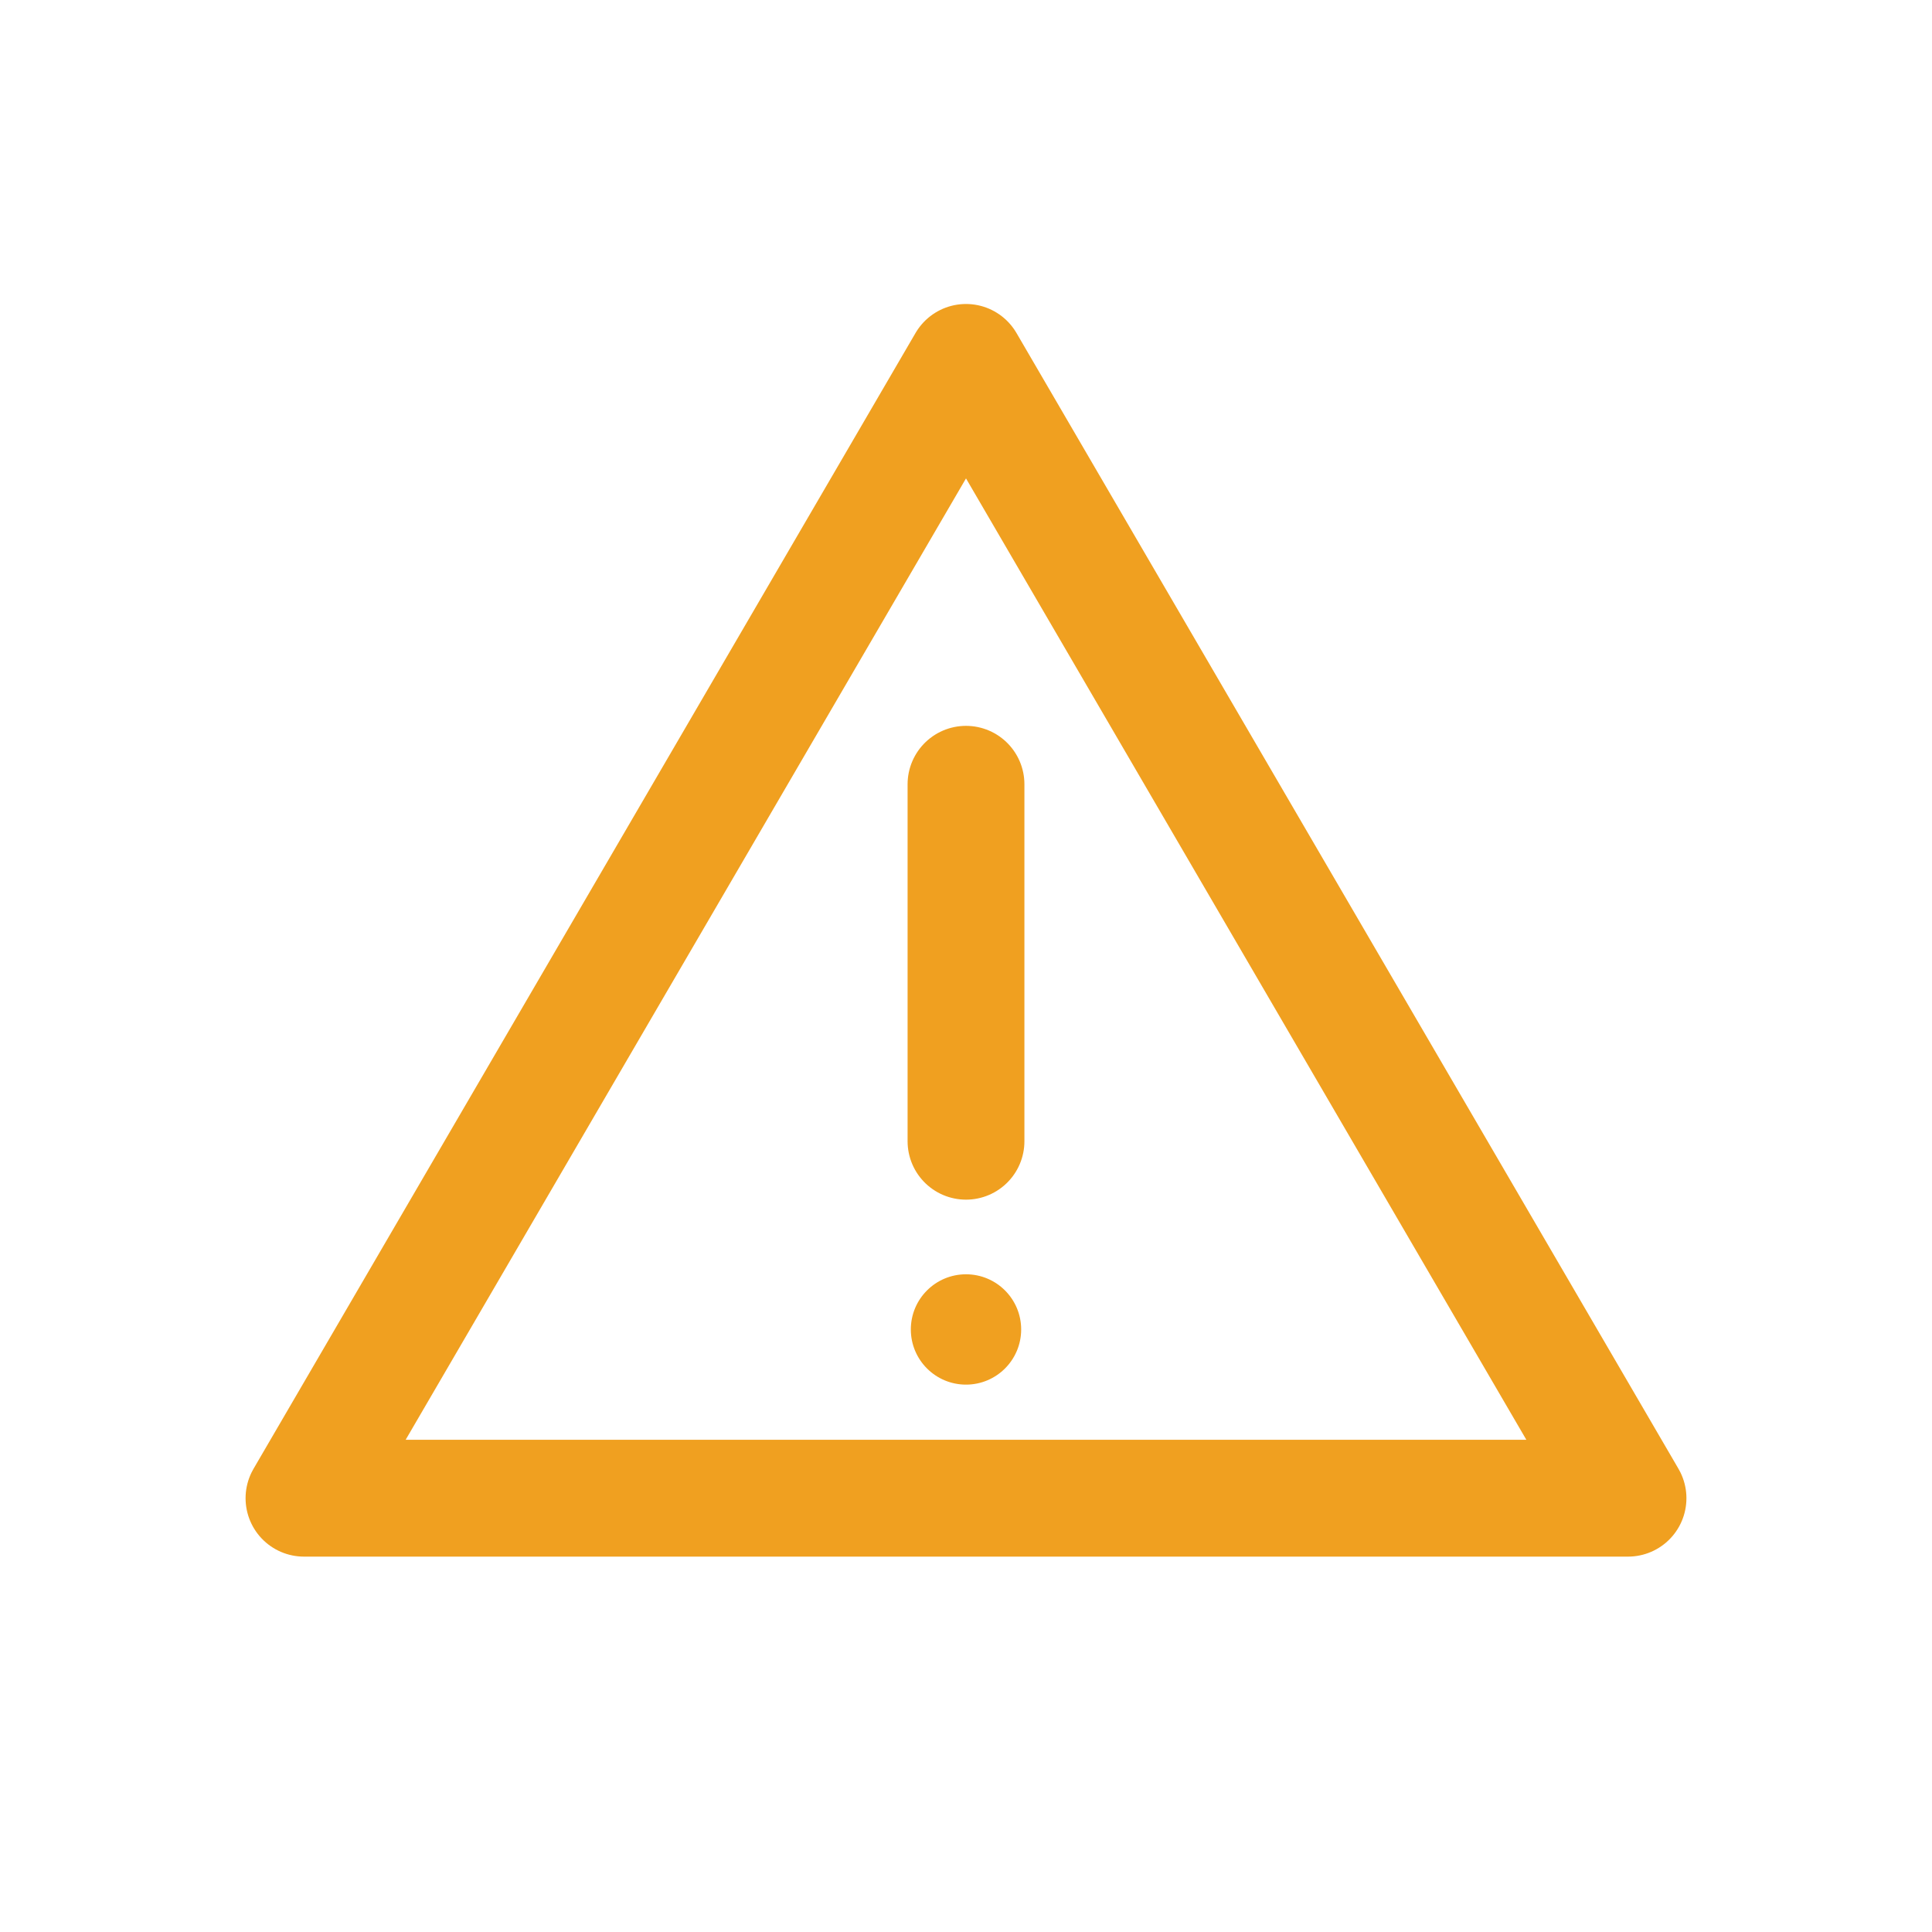
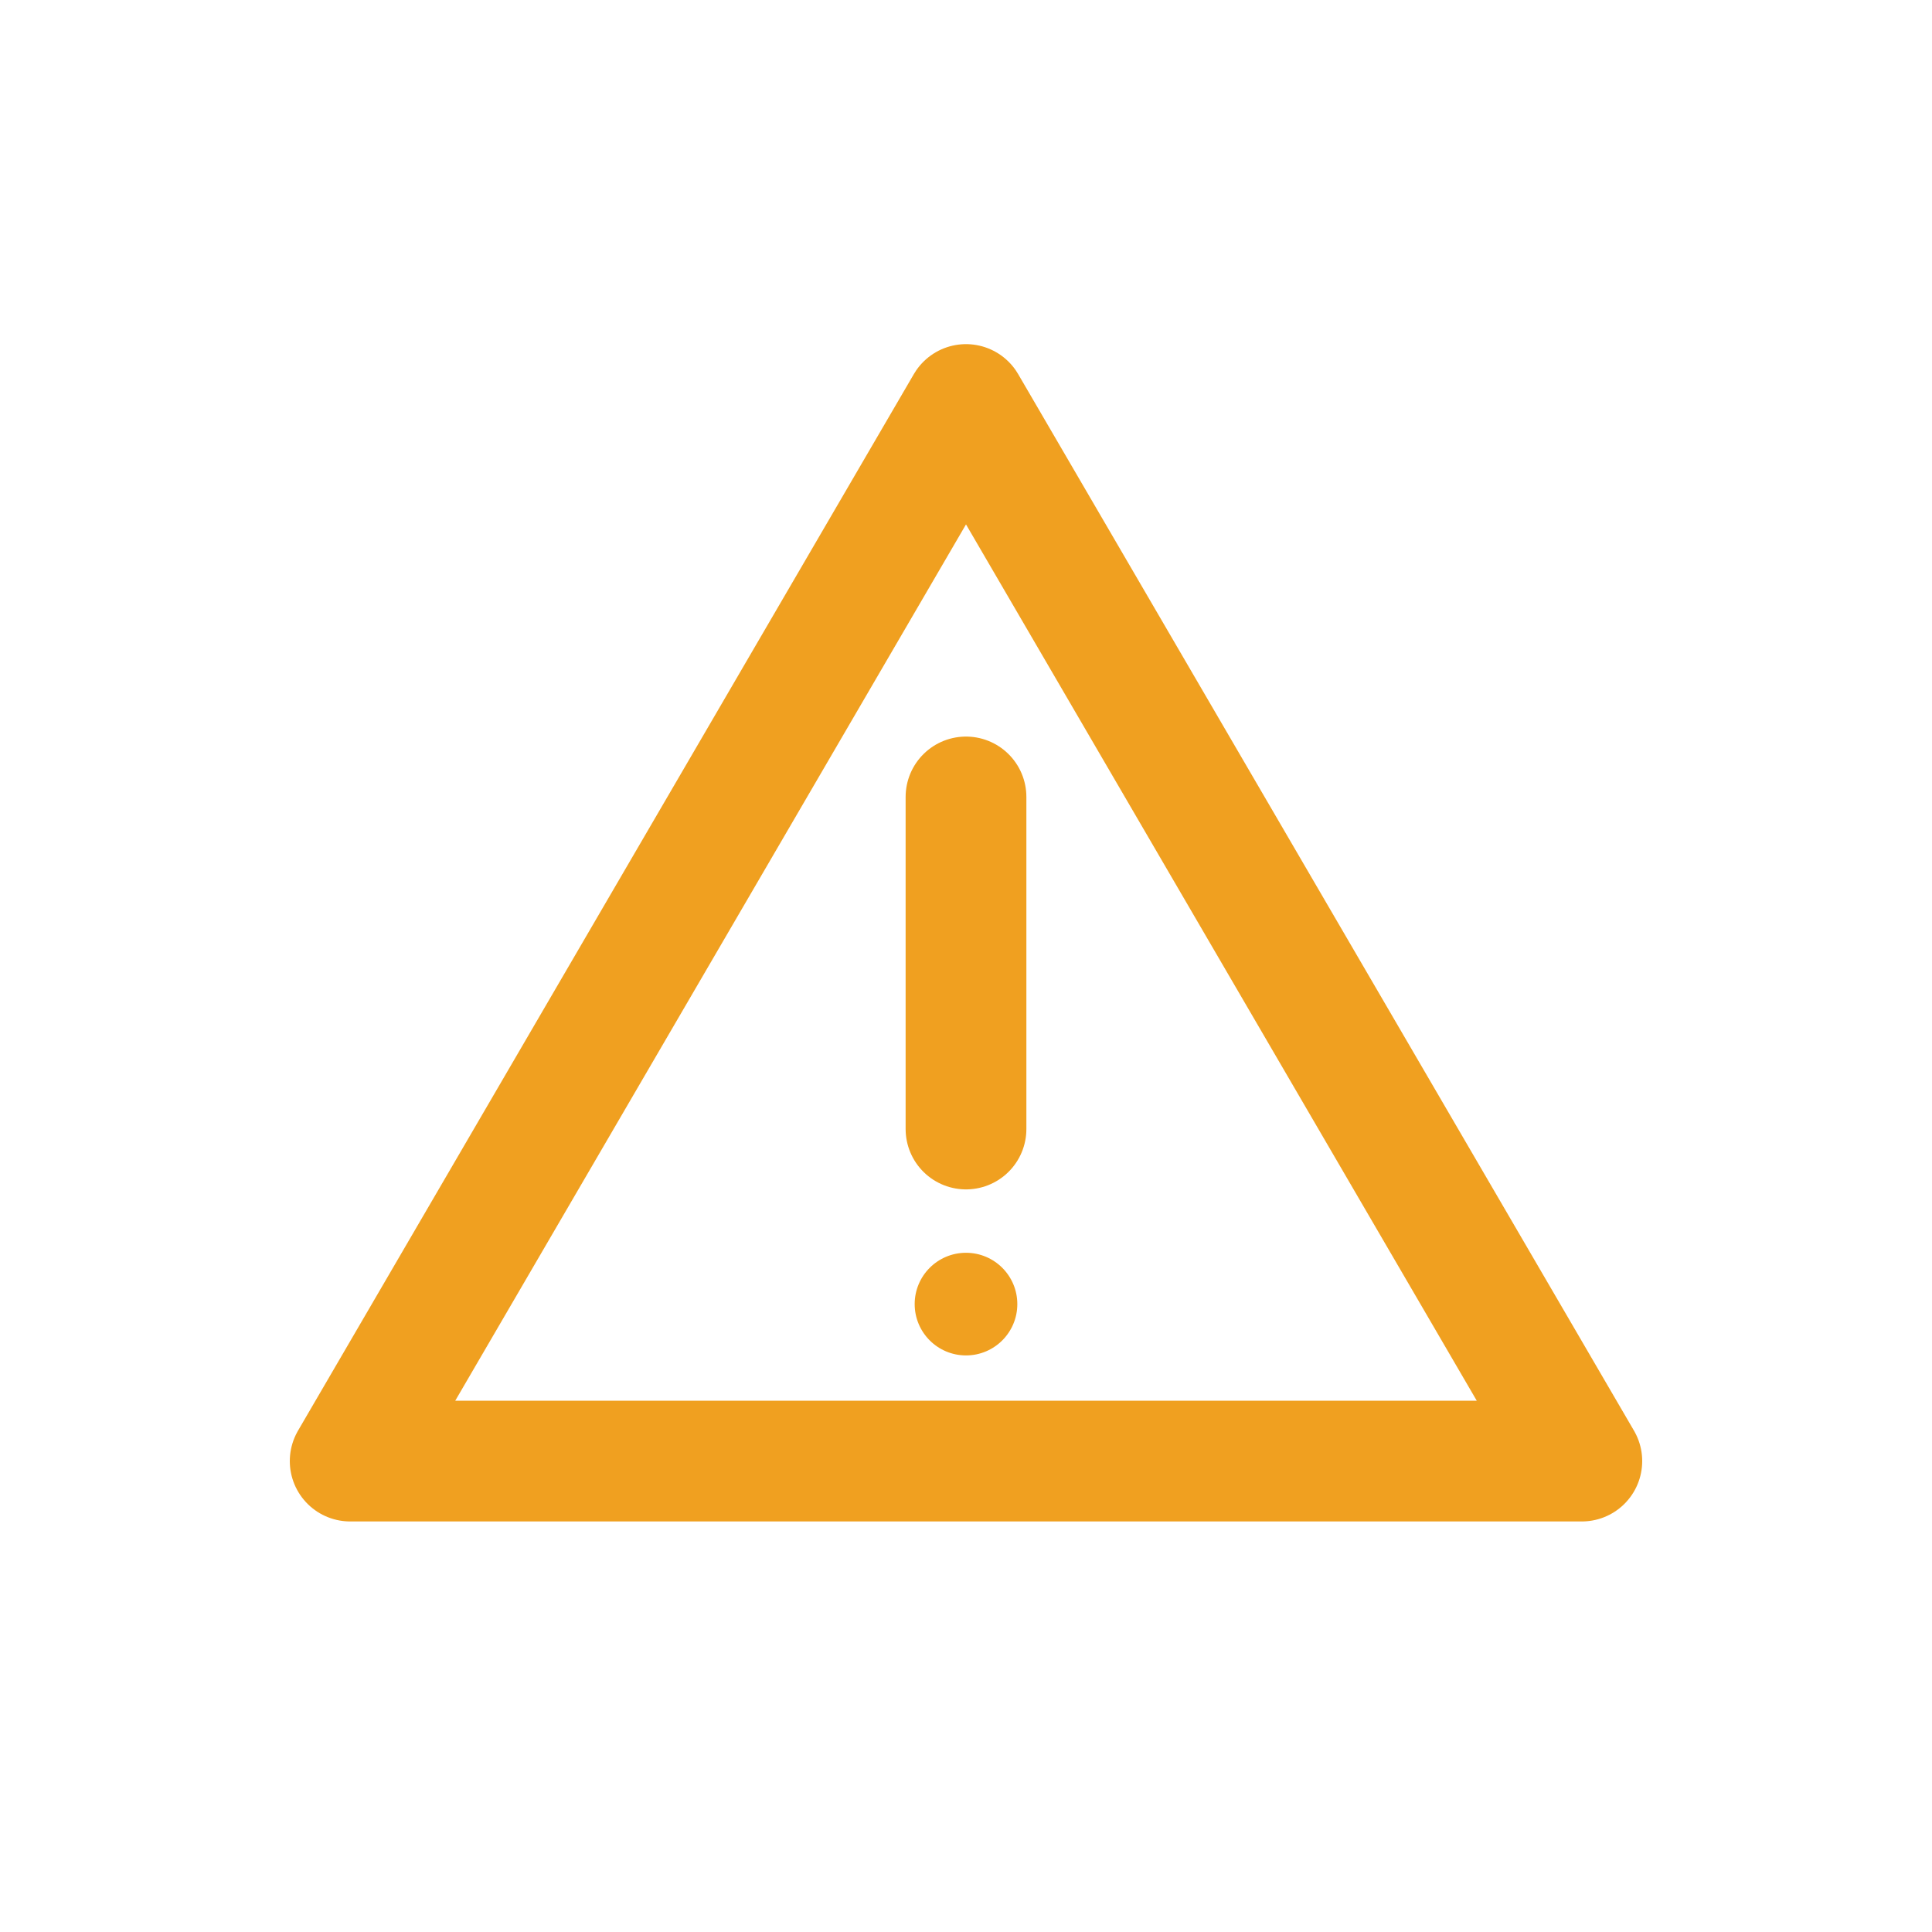
<svg xmlns="http://www.w3.org/2000/svg" viewBox="0 0 512 512" width="512" height="512">
-   <g transform="translate(256 256) scale(.86) translate(-256 -256)">
-     <path d="M256 70L460 420H52Z" stroke="#f0a020" stroke-width="36" stroke-linecap="round" stroke-linejoin="round" fill="none" />
-     <path d="M256 200L256 310" stroke="#f0a020" stroke-width="36" stroke-linecap="round" stroke-linejoin="round" fill="none" />
+   <g transform="translate(256 256) scale(.8) translate(-256 -256)">
+     <path d="M256 70L460 420H52Z" stroke="#f0a020" stroke-width="40" stroke-linecap="round" stroke-linejoin="round" fill="none" />
+     <path d="M256 200L256 310" stroke="#f0a020" stroke-width="40" stroke-linecap="round" stroke-linejoin="round" fill="none" />
    <circle cx="256" cy="368" r="17" fill="#f0a020" stroke="none" />
  </g>
</svg>
